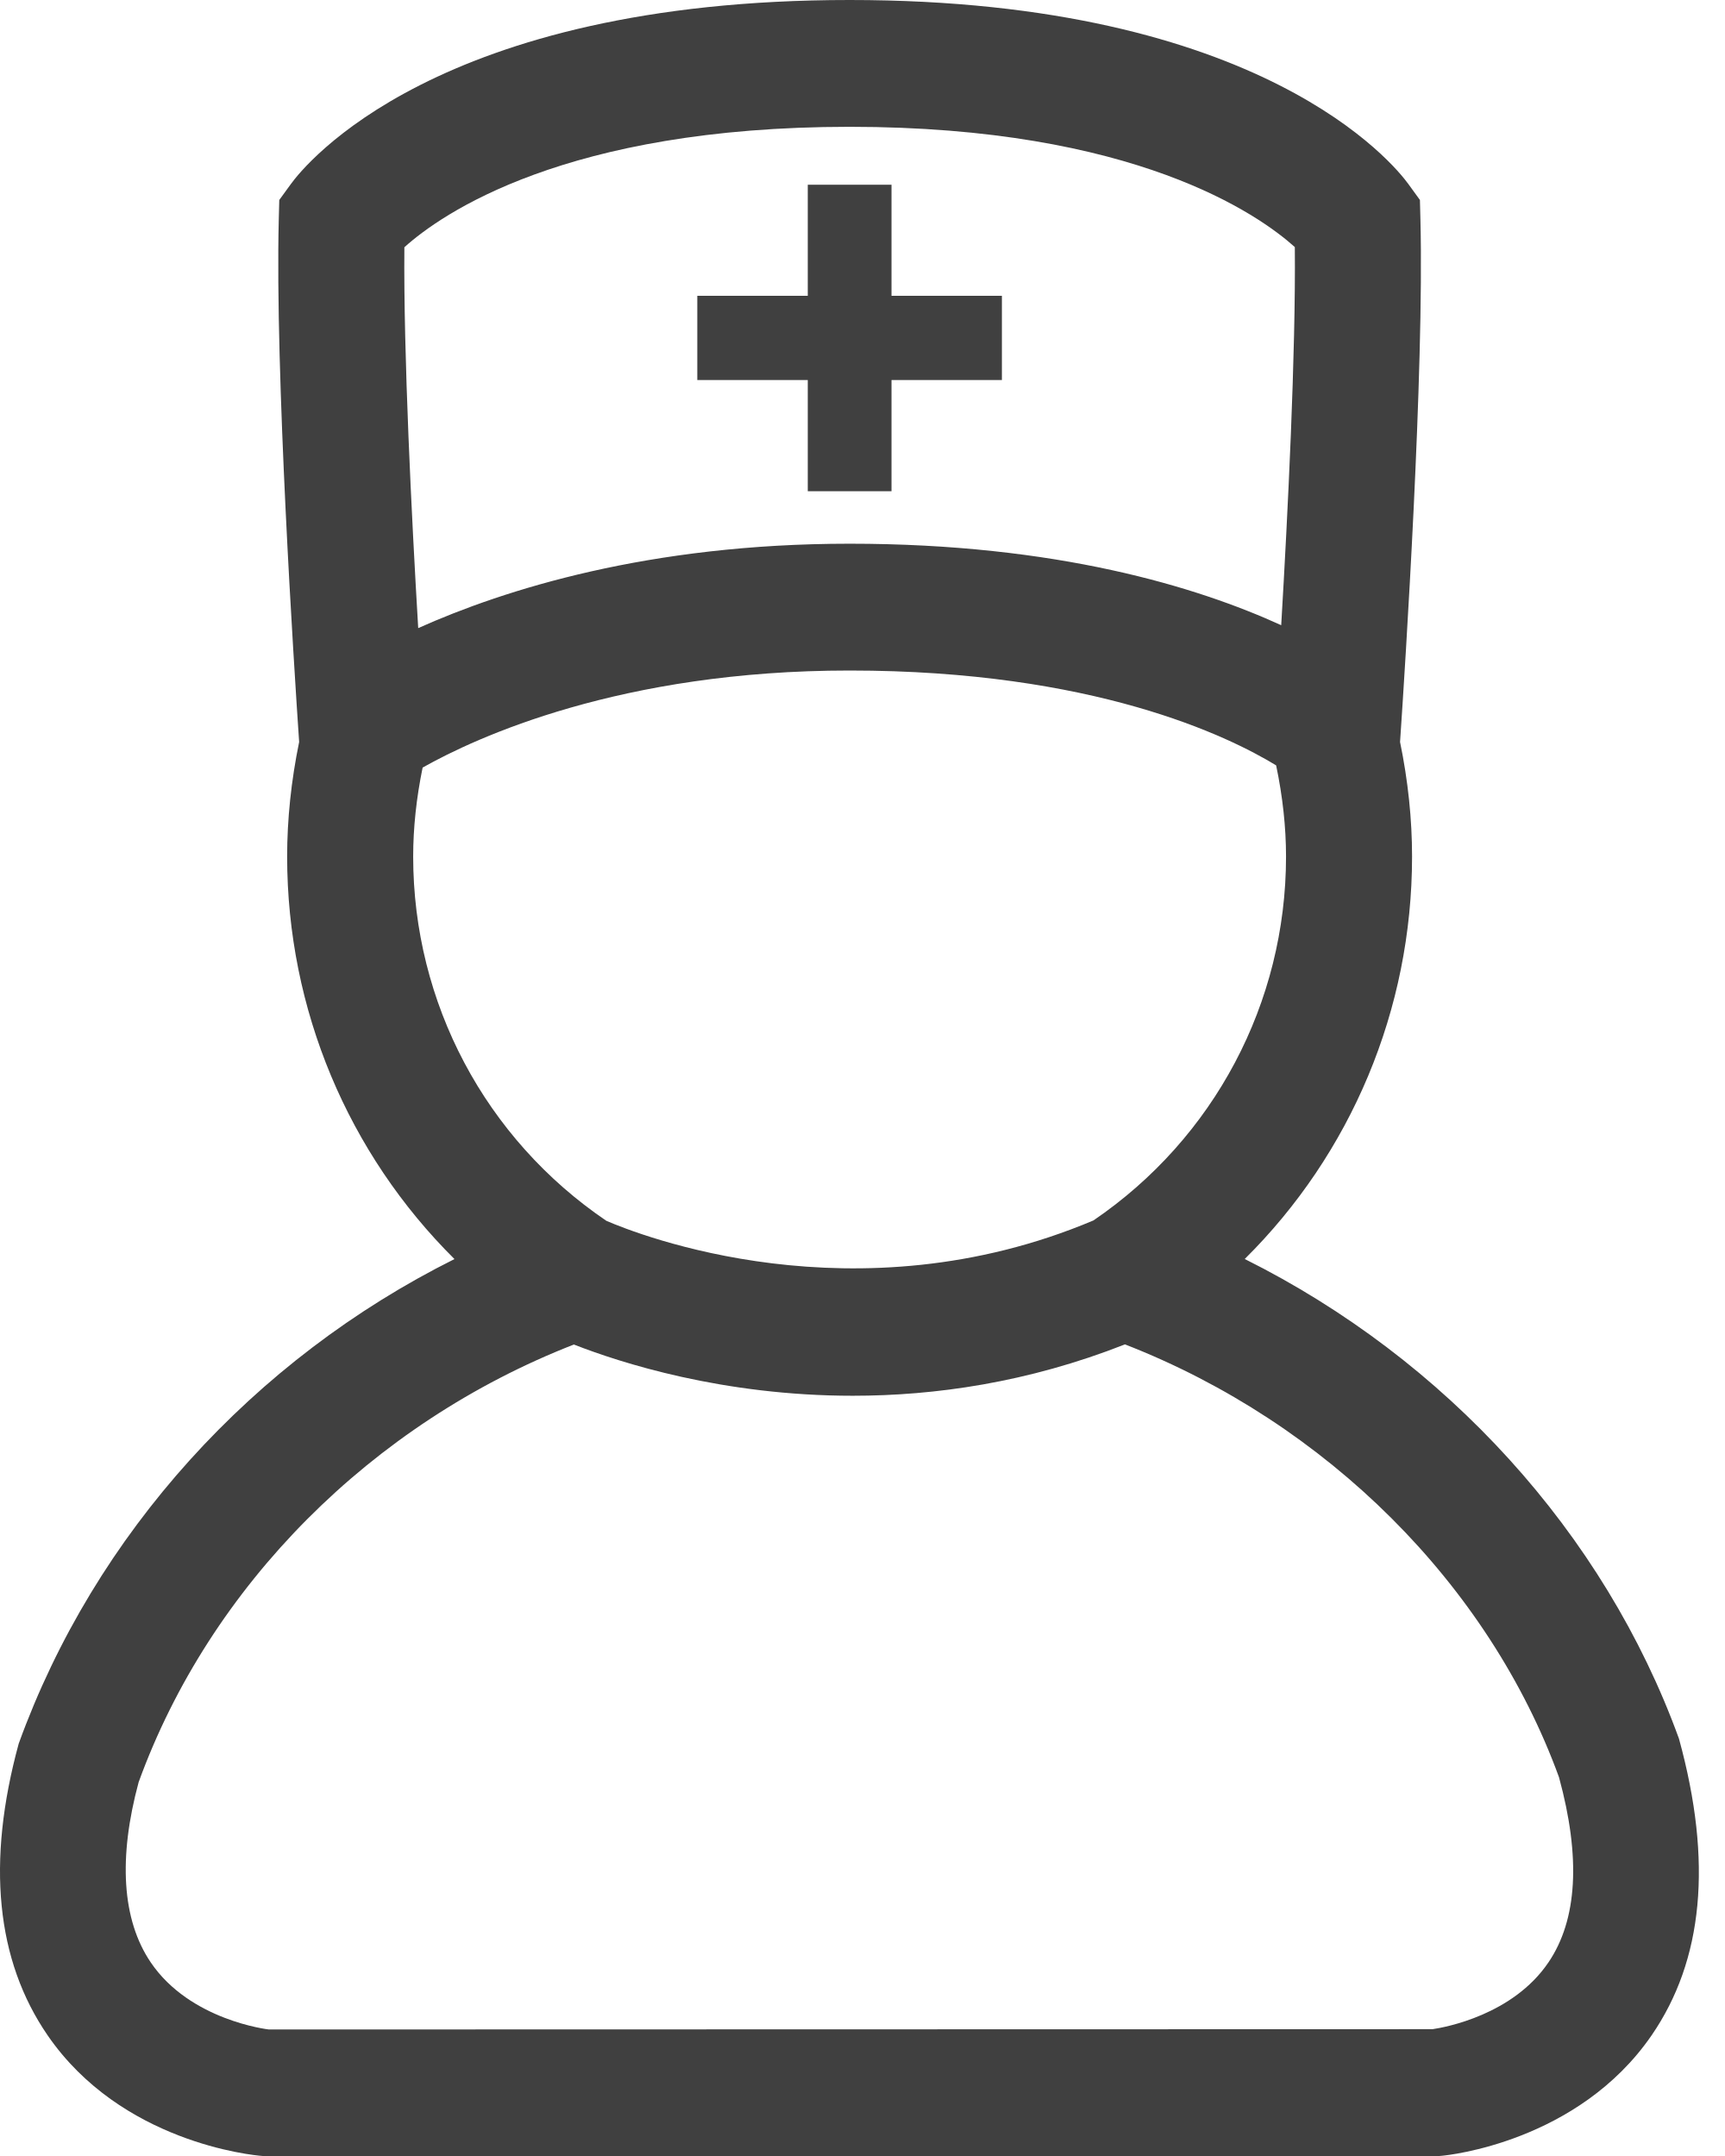
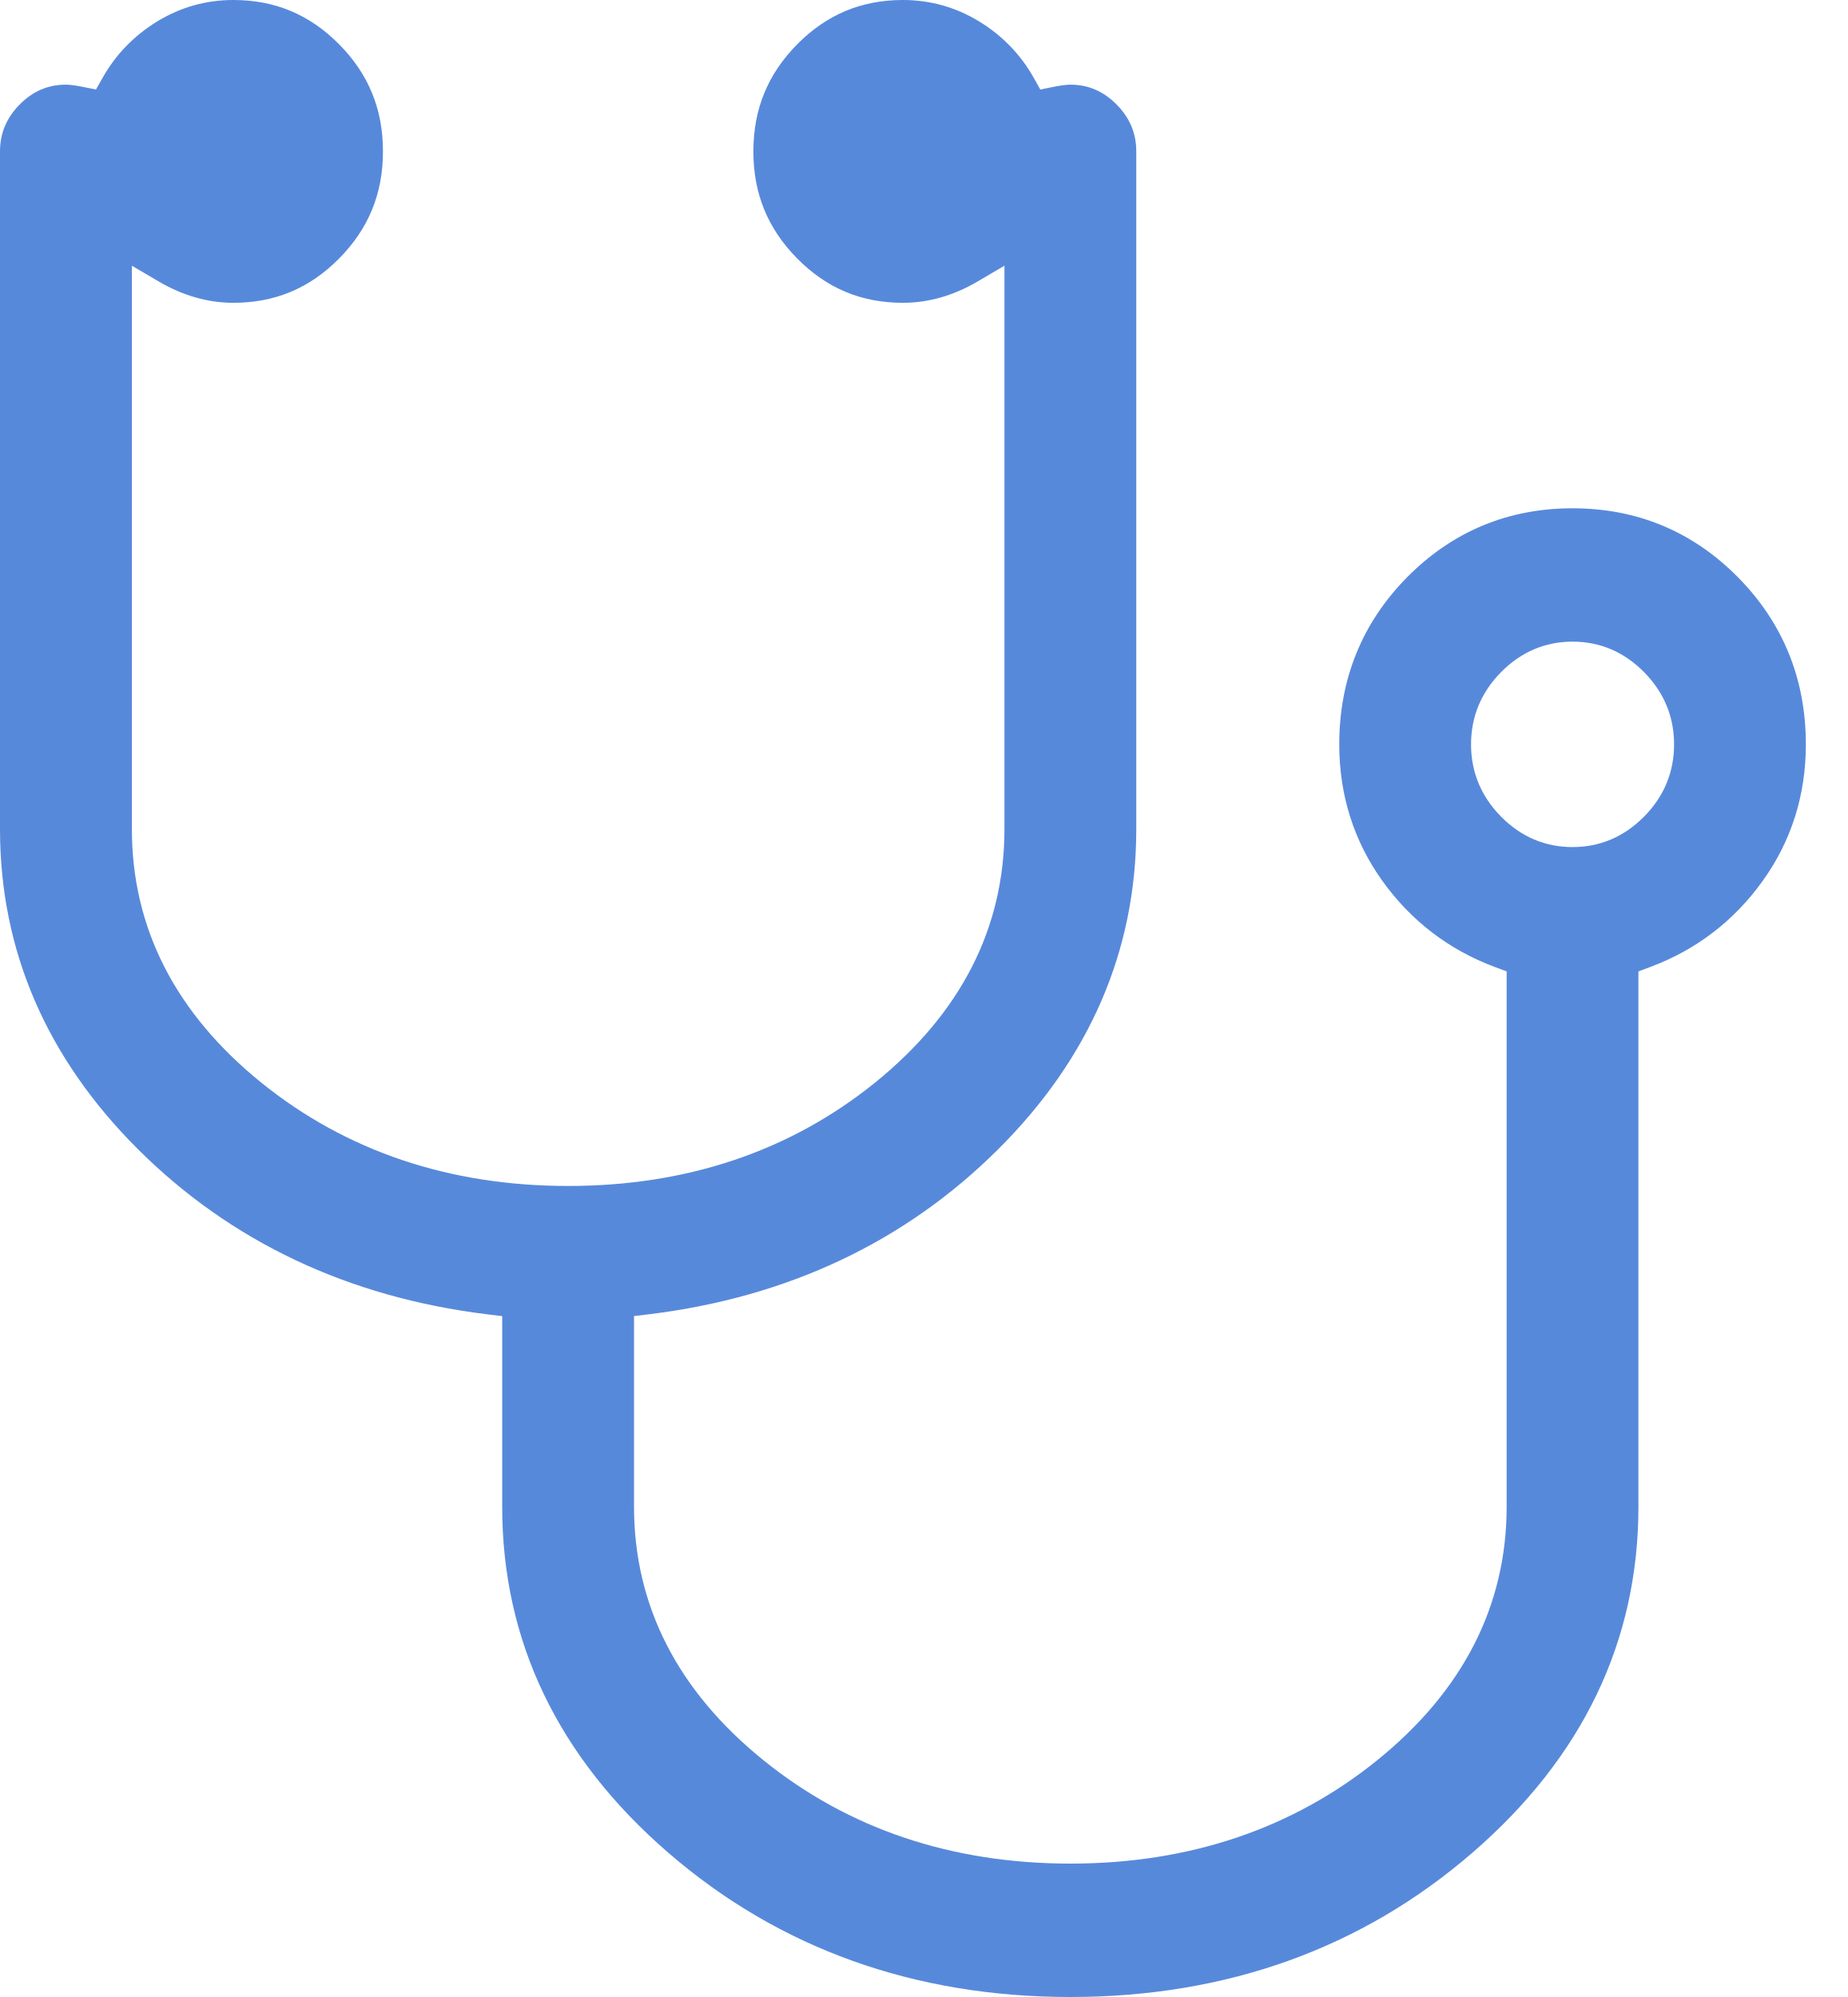
- <svg xmlns="http://www.w3.org/2000/svg" width="48" height="60" viewBox="0 0 48 60" fill="none">
-   <path d="M46.719 48.386C44.636 42.651 40.224 37.826 34.636 35.037C37.594 32.106 39.292 28.096 39.292 23.837C39.292 22.802 39.181 21.73 38.958 20.649C39.105 18.485 39.631 10.34 39.525 6.116L39.511 5.565L39.188 5.12C38.808 4.596 35.14 0 23.641 0C12.143 0 8.475 4.596 8.095 5.12L7.771 5.565L7.757 6.116C7.651 10.335 8.177 18.483 8.324 20.649C8.102 21.73 7.99 22.802 7.99 23.837C7.99 28.096 9.691 32.106 12.646 35.039C7.057 37.829 2.639 42.672 0.521 48.523C-0.381 51.823 -0.111 54.554 1.326 56.643C3.37 59.614 7.001 59.979 7.312 60H40.049L40.13 59.993C40.282 59.979 43.912 59.614 45.957 56.643C47.393 54.554 47.664 51.823 46.719 48.386ZM11.252 6.881C12.276 5.959 15.728 3.529 23.641 3.529C31.581 3.529 35.03 5.977 36.03 6.876C36.058 9.834 35.834 14.297 35.651 17.399C33.316 16.333 29.408 15.131 23.641 15.131C18.057 15.131 14.035 16.406 11.637 17.48C11.453 14.375 11.226 9.862 11.252 6.881ZM11.497 23.837C11.497 23.04 11.586 22.208 11.76 21.361C13.256 20.518 17.275 18.66 23.641 18.66C30.432 18.66 34.178 20.487 35.51 21.3C35.692 22.168 35.785 23.02 35.785 23.837C35.785 27.904 33.785 31.678 30.426 33.964C23.801 36.761 17.737 34.349 16.872 33.974C13.504 31.69 11.497 27.91 11.497 23.837ZM43.088 54.611C42.099 56.072 40.227 56.417 39.862 56.471L7.483 56.479C7.461 56.477 5.288 56.228 4.194 54.611C3.389 53.424 3.291 51.692 3.858 49.596C5.845 44.122 10.346 39.611 15.969 37.417C17.245 37.917 20.096 38.843 23.73 38.843C26.012 38.843 28.602 38.477 31.303 37.413C36.93 39.605 41.433 44.112 43.381 49.46C43.991 51.692 43.893 53.424 43.088 54.611ZM22.477 13.671H24.807V10.576H27.879V8.232H24.807V5.141H22.477V8.232H19.403V10.576H22.477V13.671Z" fill="black" fill-opacity="0.75" />
+ <svg xmlns="http://www.w3.org/2000/svg" width="37" height="40" viewBox="0 0 37 40" fill="none">
+   <path d="M34.802 11.56C33.897 10.645 32.783 10.181 31.491 10.181C30.2 10.181 29.085 10.646 28.181 11.56C27.277 12.475 26.82 13.602 26.82 14.91C26.82 15.923 27.11 16.842 27.681 17.641C28.256 18.444 29.016 19.026 29.938 19.37L30.172 19.457V30.18C30.172 32.16 29.298 33.87 27.576 35.261C25.877 36.633 23.811 37.328 21.435 37.328C19.059 37.328 16.992 36.633 15.293 35.261C13.57 33.87 12.697 32.16 12.697 30.18V26.361L13.011 26.323C15.781 25.981 18.126 24.873 19.98 23.029C21.821 21.2 22.755 19.039 22.755 16.606V3.033C22.755 2.67 22.626 2.363 22.362 2.094C22.097 1.827 21.793 1.696 21.435 1.696C21.38 1.696 21.275 1.704 21.085 1.742L20.833 1.793L20.706 1.566C20.441 1.093 20.07 0.709 19.601 0.425C19.137 0.143 18.625 0 18.083 0C17.248 0 16.555 0.291 15.964 0.888C15.374 1.486 15.087 2.188 15.087 3.033C15.087 3.877 15.374 4.579 15.964 5.177C16.555 5.775 17.248 6.065 18.083 6.065C18.592 6.065 19.096 5.921 19.579 5.637L20.115 5.322V16.607C20.115 18.587 19.242 20.296 17.52 21.688C15.821 23.058 13.755 23.755 11.377 23.755C9.001 23.755 6.935 23.059 5.236 21.688C3.514 20.296 2.641 18.587 2.641 16.607V5.322L3.177 5.637C3.66 5.921 4.164 6.065 4.673 6.065C5.508 6.065 6.201 5.774 6.792 5.177C7.382 4.579 7.669 3.877 7.669 3.033C7.669 2.187 7.383 1.486 6.792 0.888C6.2 0.291 5.507 0 4.672 0C4.129 0 3.618 0.143 3.154 0.426C2.686 0.711 2.314 1.094 2.05 1.567L1.922 1.793L1.67 1.742C1.48 1.704 1.375 1.696 1.319 1.696C0.961 1.696 0.657 1.827 0.393 2.094C0.129 2.362 0 2.67 0 3.033V16.607C0 19.04 0.934 21.2 2.774 23.03C4.628 24.873 6.973 25.981 9.743 26.324L10.057 26.362V30.181C10.057 32.868 11.174 35.197 13.377 37.105C15.596 39.026 18.306 40 21.435 40C24.563 40 27.274 39.026 29.492 37.105C31.695 35.198 32.811 32.869 32.811 30.181V19.457L33.045 19.37C33.968 19.026 34.728 18.444 35.302 17.641C35.874 16.842 36.164 15.924 36.164 14.911C36.164 13.602 35.706 12.474 34.802 11.56ZM32.923 16.358C32.523 16.762 32.041 16.967 31.492 16.967C30.942 16.967 30.461 16.762 30.061 16.358C29.662 15.954 29.459 15.466 29.459 14.91C29.459 14.354 29.662 13.866 30.061 13.462C30.462 13.057 30.943 12.852 31.492 12.852C32.041 12.852 32.522 13.057 32.922 13.461C33.322 13.865 33.525 14.353 33.525 14.91C33.525 15.467 33.323 15.954 32.923 16.358Z" fill="#5789DB" />
</svg>
